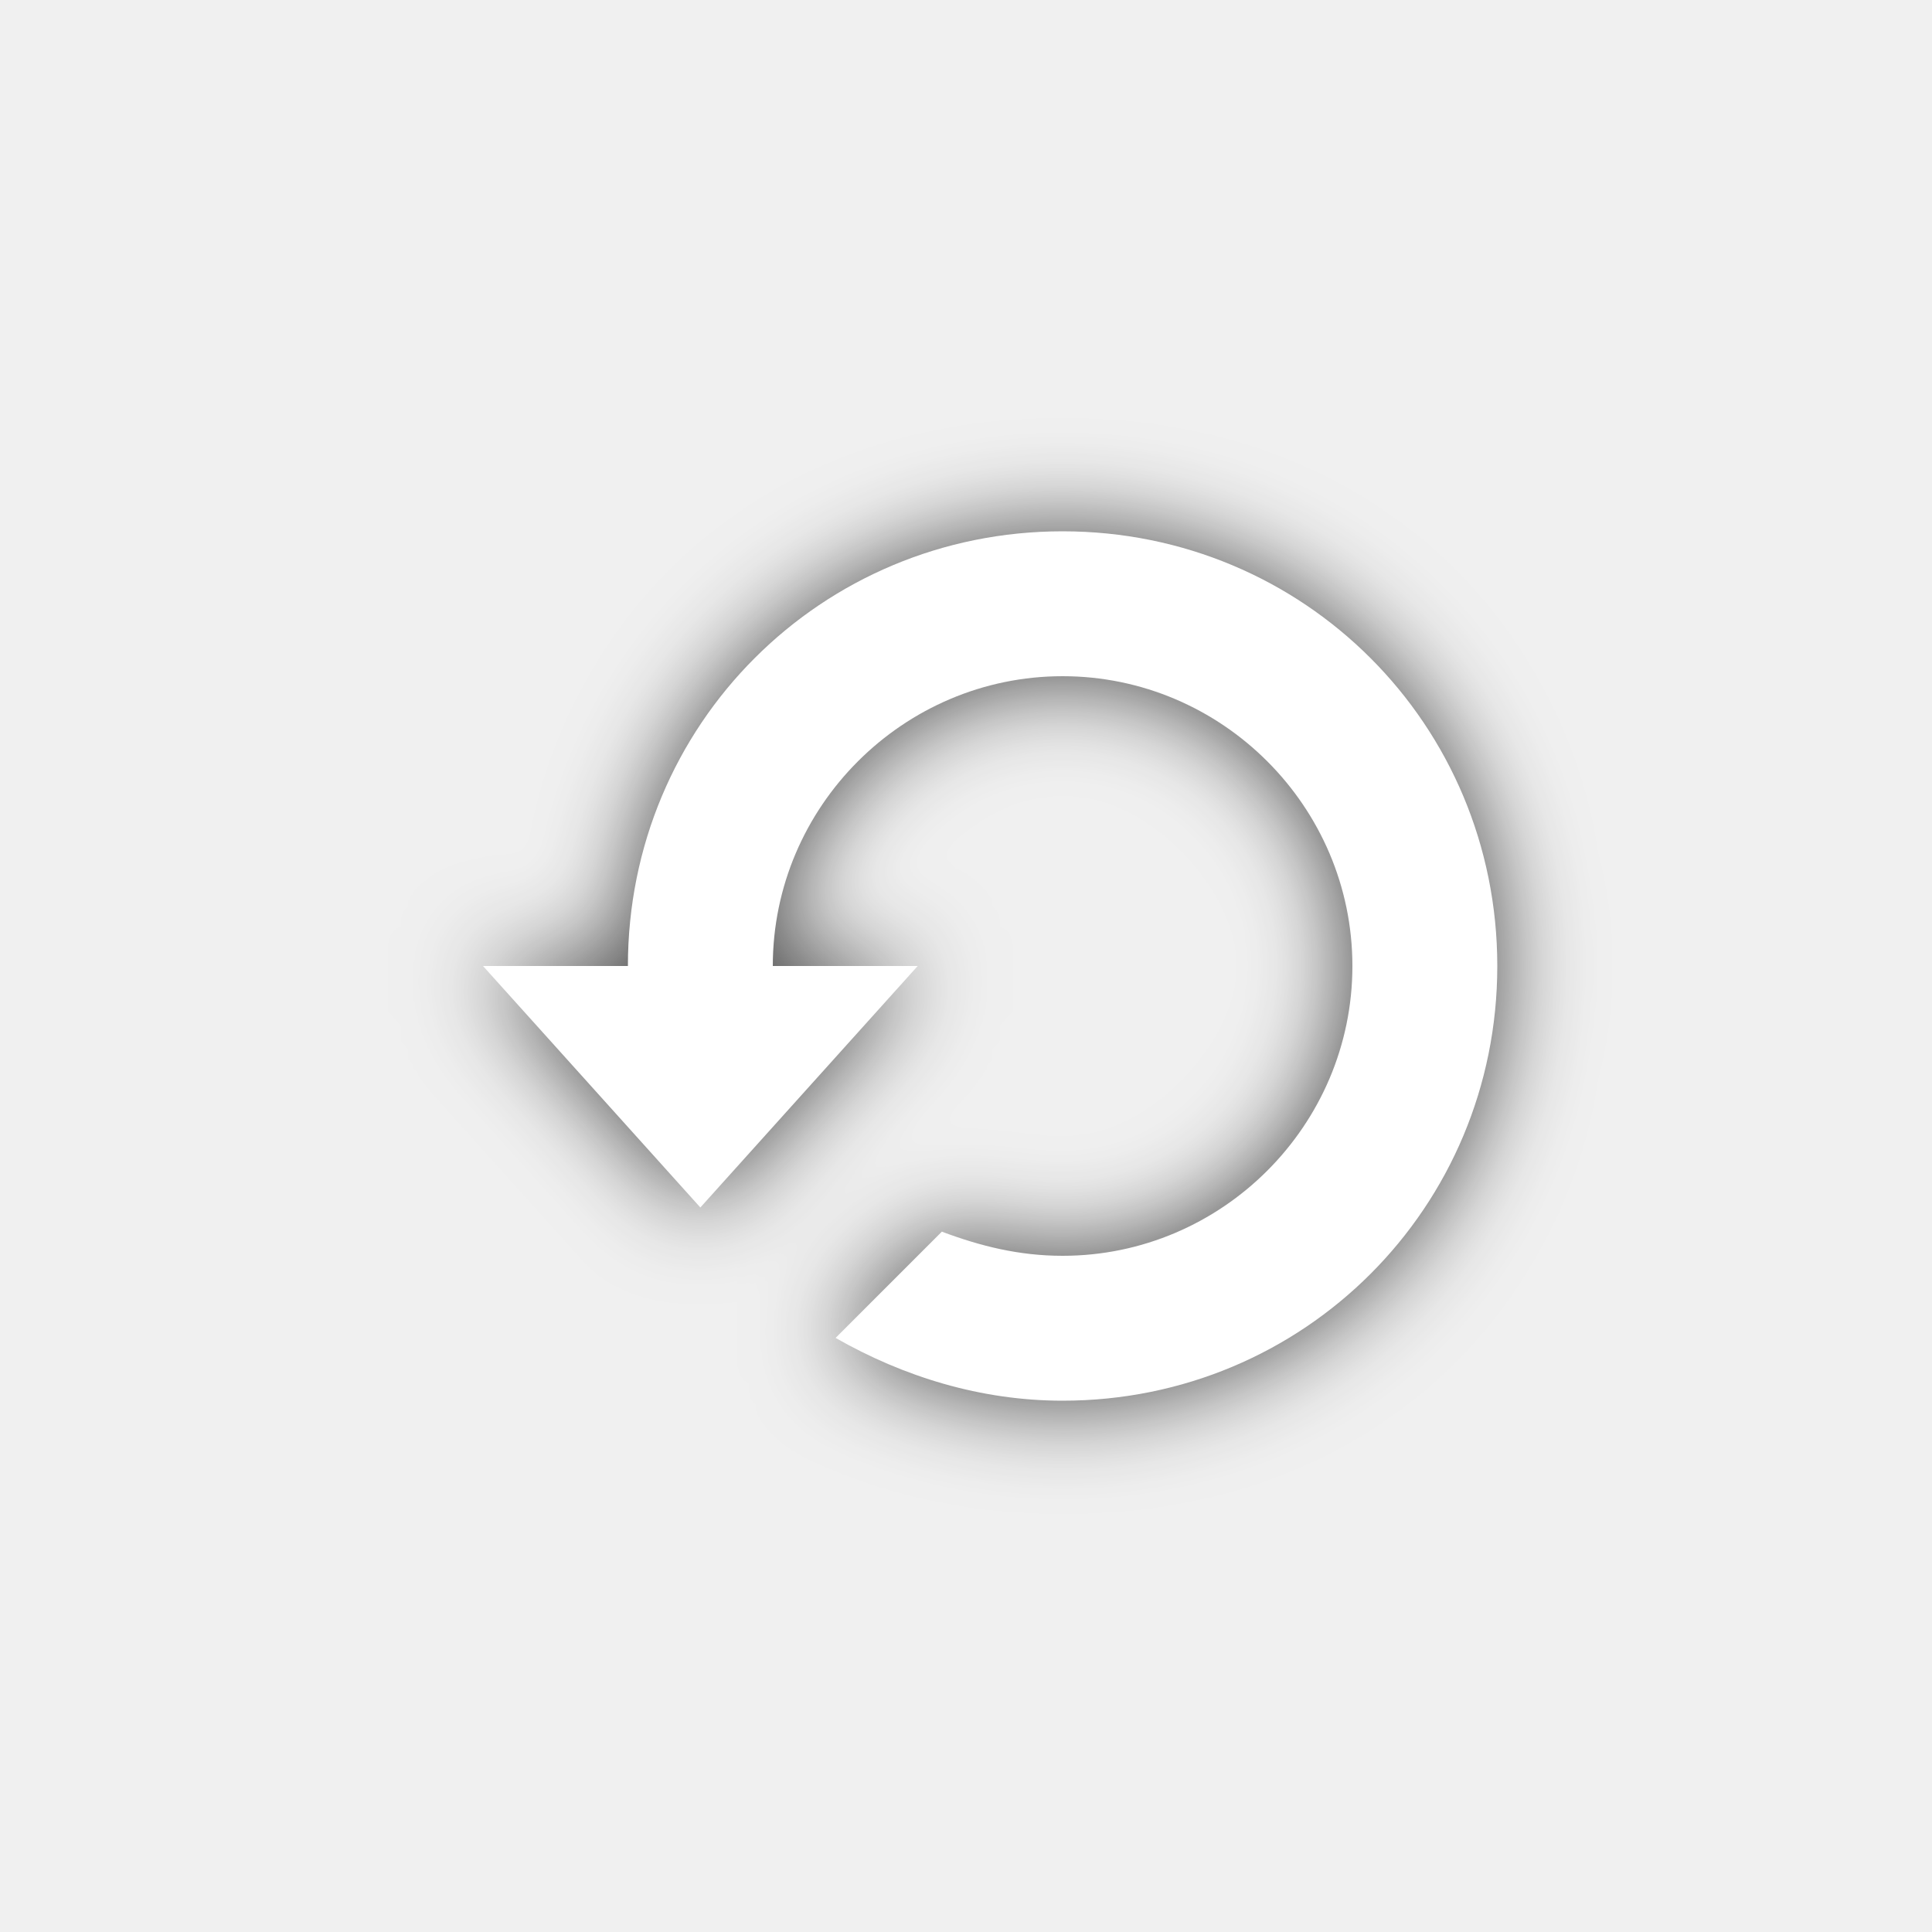
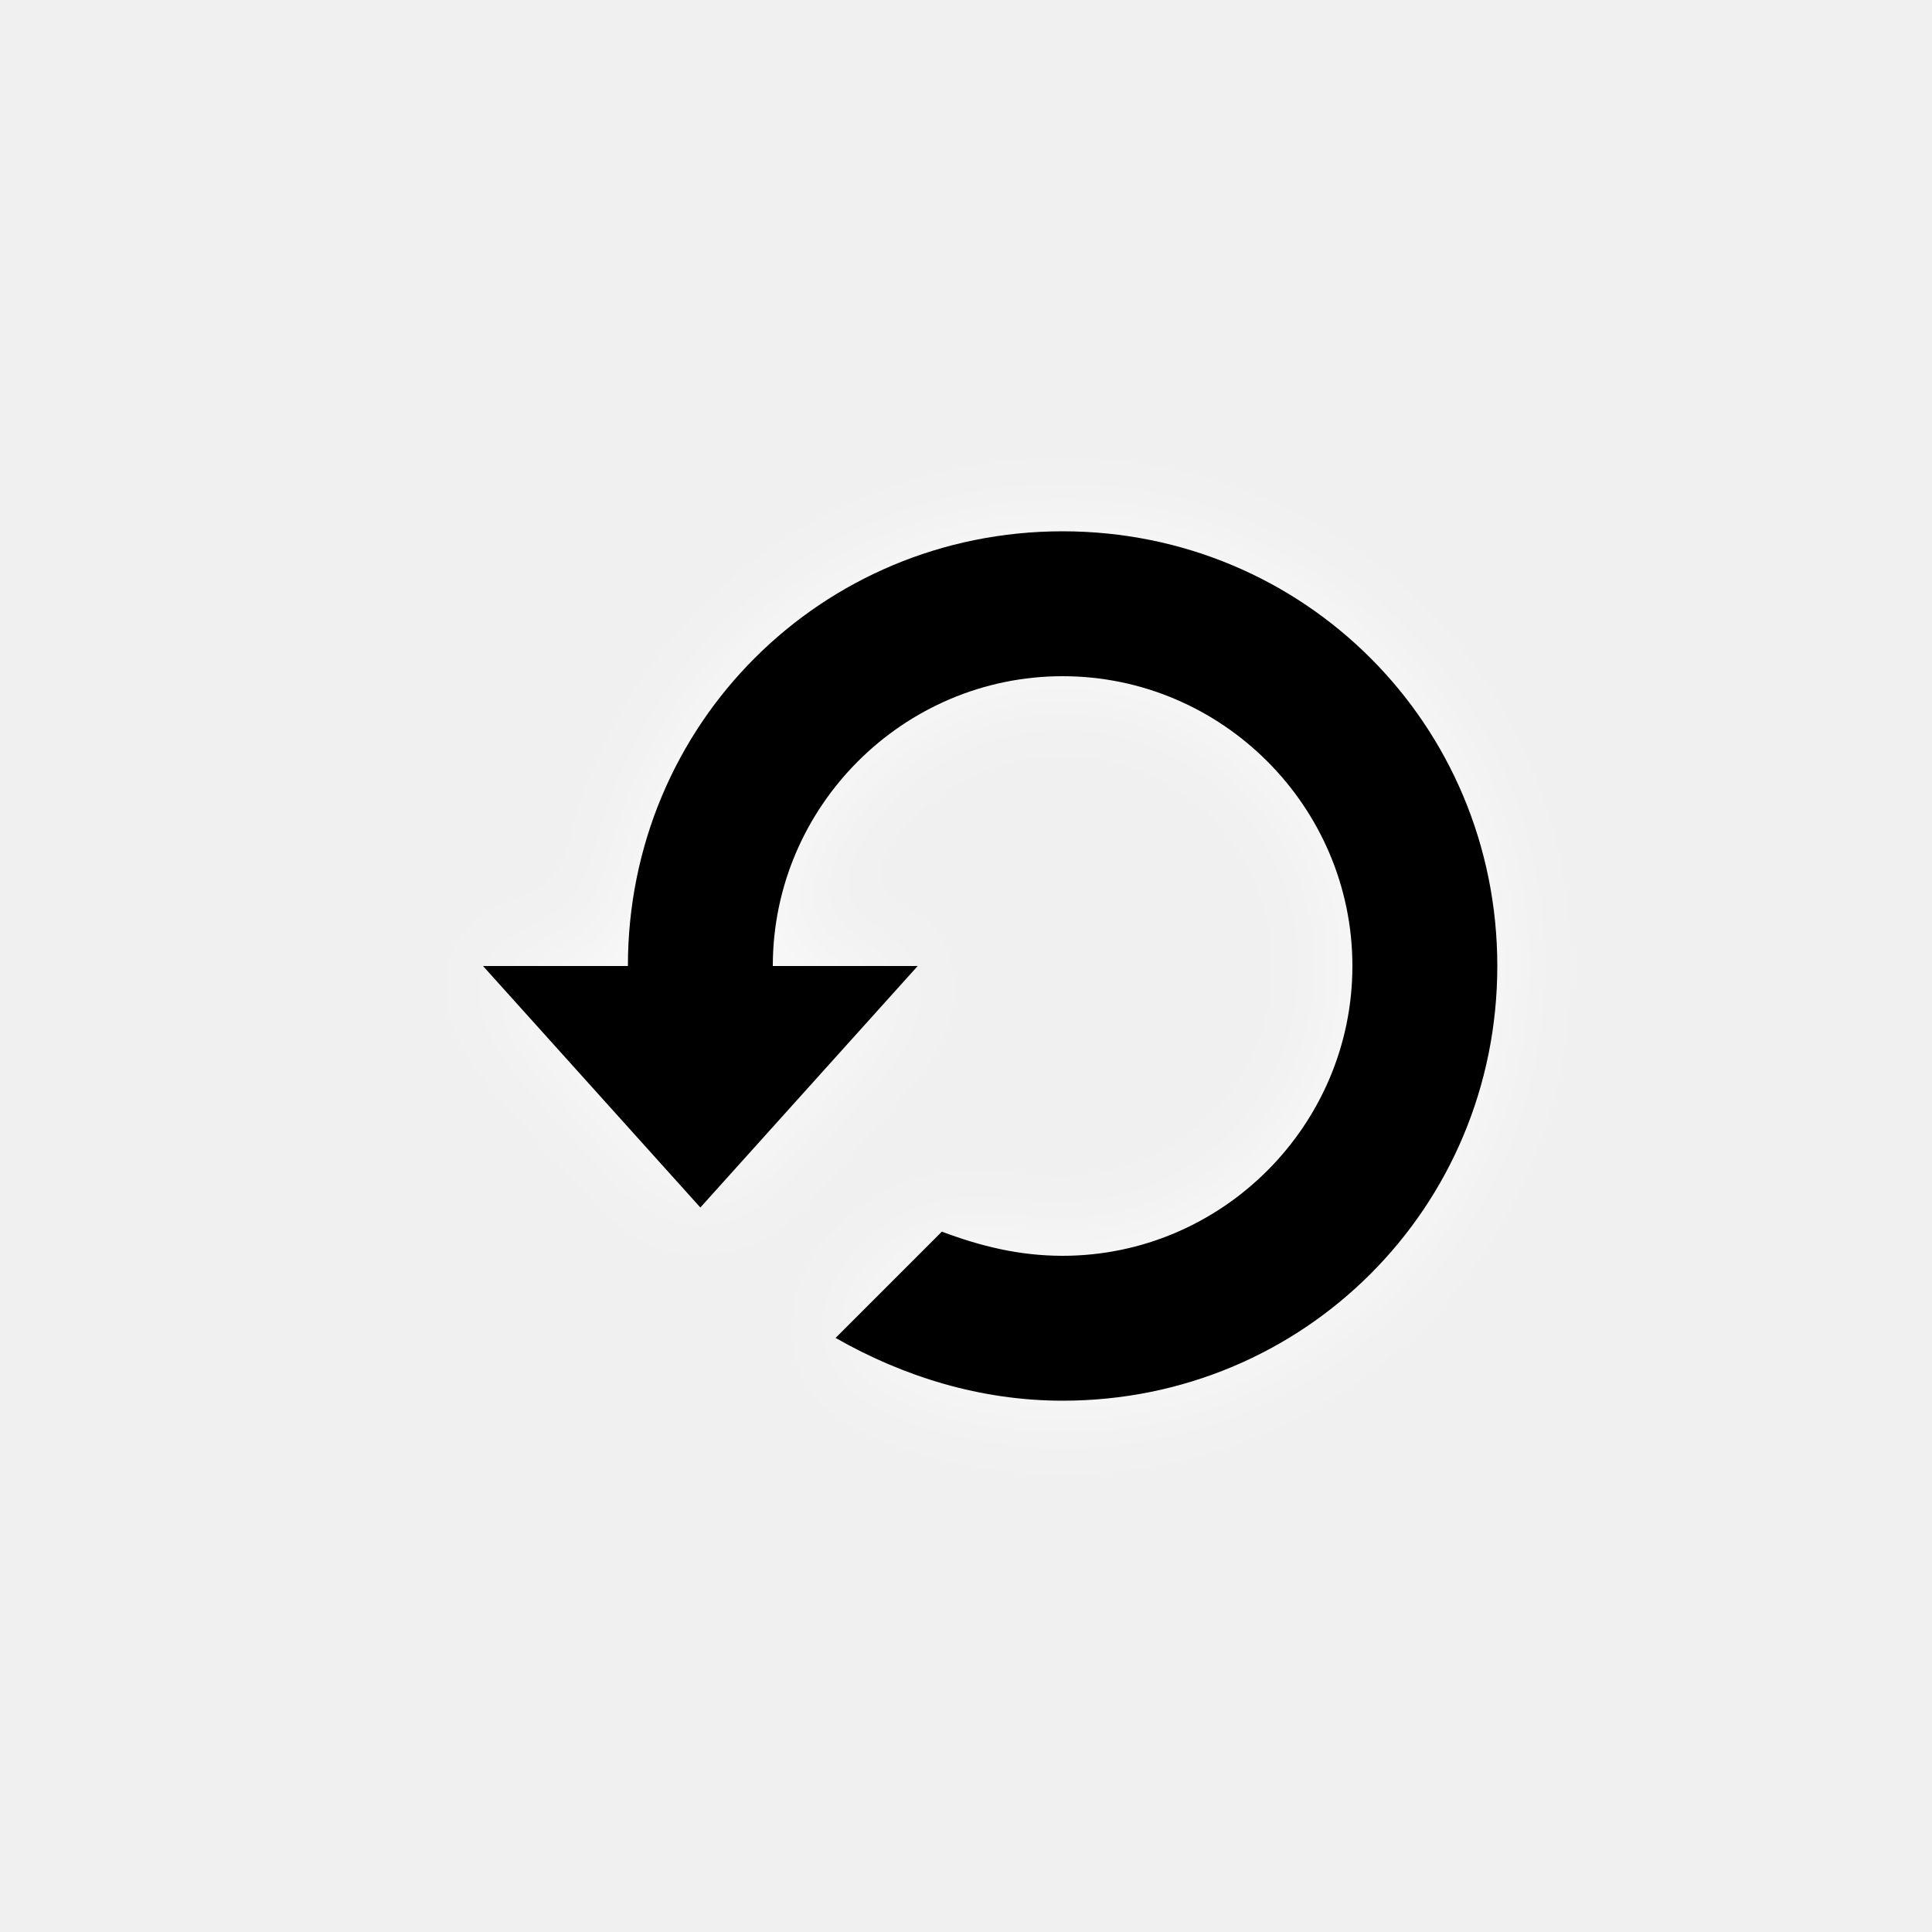
<svg xmlns="http://www.w3.org/2000/svg" width="40" height="40" viewBox="0 0 40 40" fill="none">
  <g filter="url(#filter0_d)">
-     <path d="M22 11C17 11 13 15 13 20H10L14.5 25L19 20H16C16 16.7 18.7 14 22 14C25.3 14 28 16.7 28 20C28 23.3 25.3 26 22 26C21.1 26 20.3 25.8 19.5 25.5L17.3 27.7C18.7 28.5 20.3 29 22 29C27 29 31 25 31 20C31 15 27 11 22 11Z" fill="white" />
+     <path d="M22 11C17 11 13 15 13 20H10L14.5 25L19 20H16C16 16.7 18.7 14 22 14C25.3 14 28 16.7 28 20C28 23.3 25.3 26 22 26C21.1 26 20.3 25.8 19.5 25.5L17.3 27.7C18.7 28.5 20.3 29 22 29C27 29 31 25 31 20C31 15 27 11 22 11Z" fill="black" />
  </g>
  <defs>
    <filter id="filter0_d" x="-2" y="-2" width="44" height="44" filterUnits="userSpaceOnUse" color-interpolation-filters="sRGB">
      <feFlood flood-opacity="0" result="BackgroundImageFix" />
      <feColorMatrix in="SourceAlpha" type="matrix" values="0 0 0 0 0 0 0 0 0 0 0 0 0 0 0 0 0 0 127 0" />
      <feOffset />
      <feGaussianBlur stdDeviation="1" />
-       <feColorMatrix type="matrix" values="0 0 0 0 0 0 0 0 0 0 0 0 0 0 0 0 0 0 0.7 0" />
+       <feColorMatrix type="matrix" values="0 0 0 0 1 0 0 0 0 1 0 0 0 0 1 0 0 0 0.7 0" />
      <feBlend mode="normal" in2="BackgroundImageFix" result="effect1_dropShadow" />
      <feBlend mode="normal" in="SourceGraphic" in2="effect1_dropShadow" result="shape" />
    </filter>
  </defs>
</svg>
